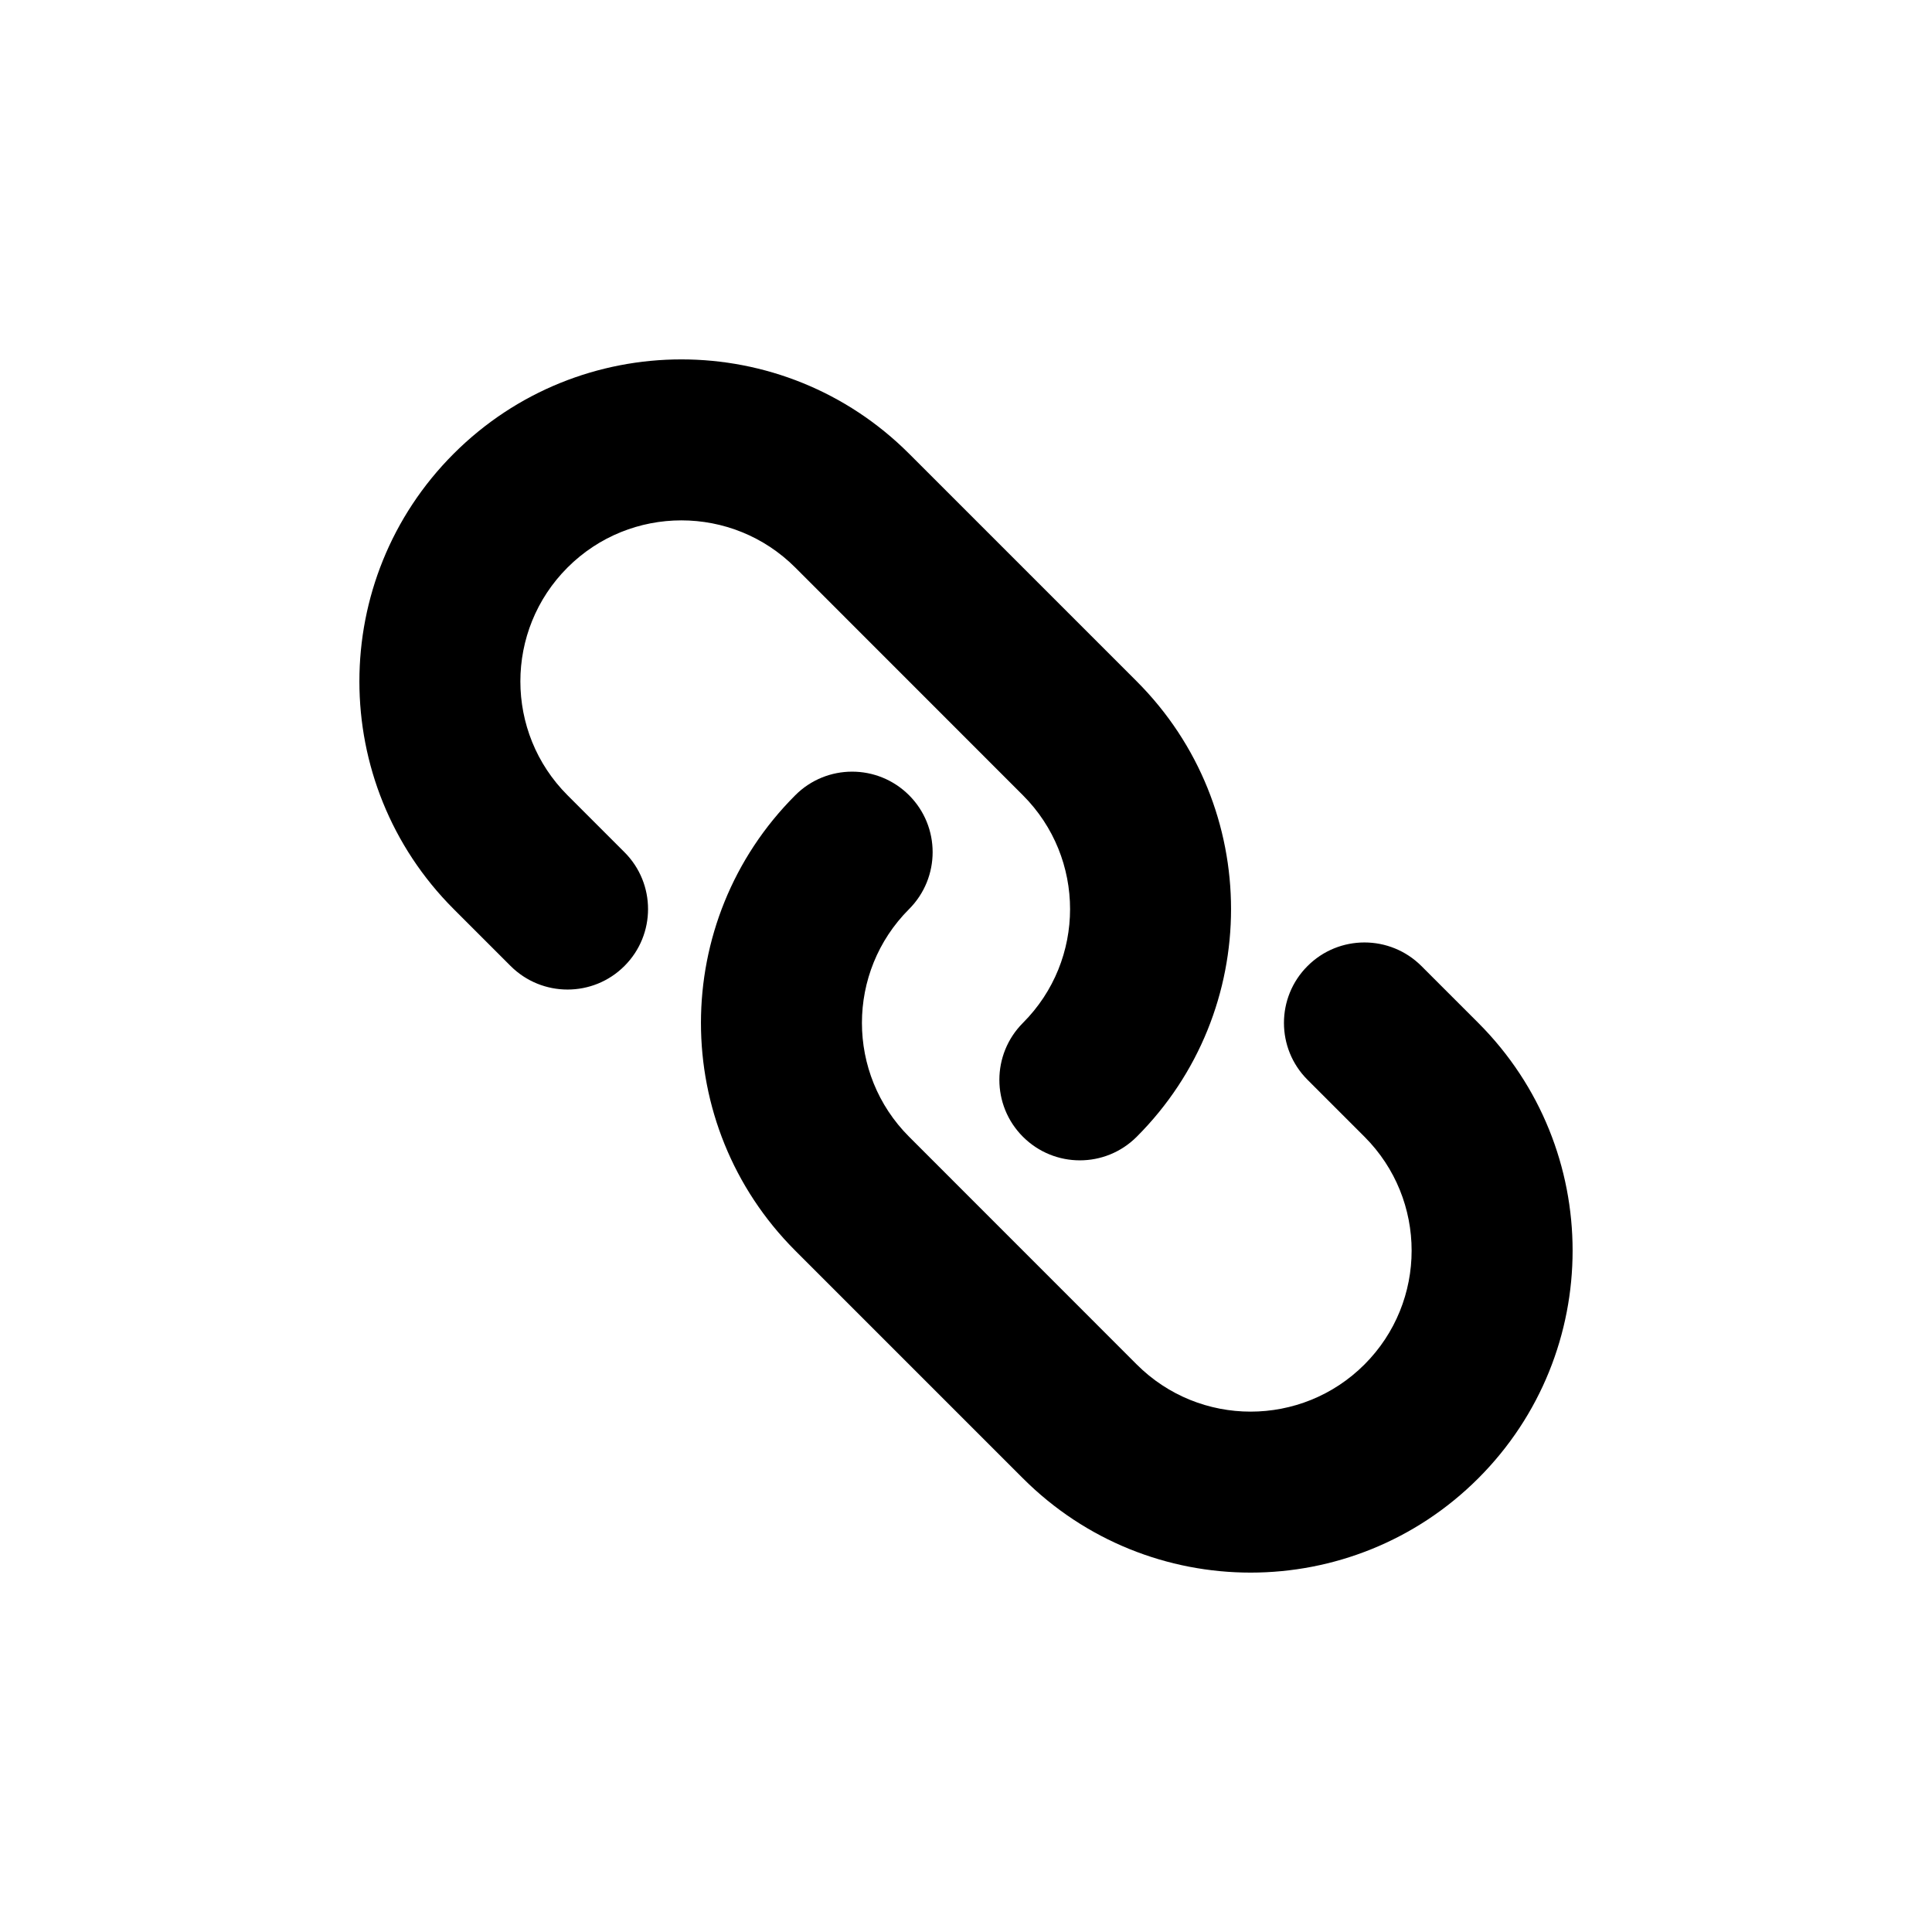
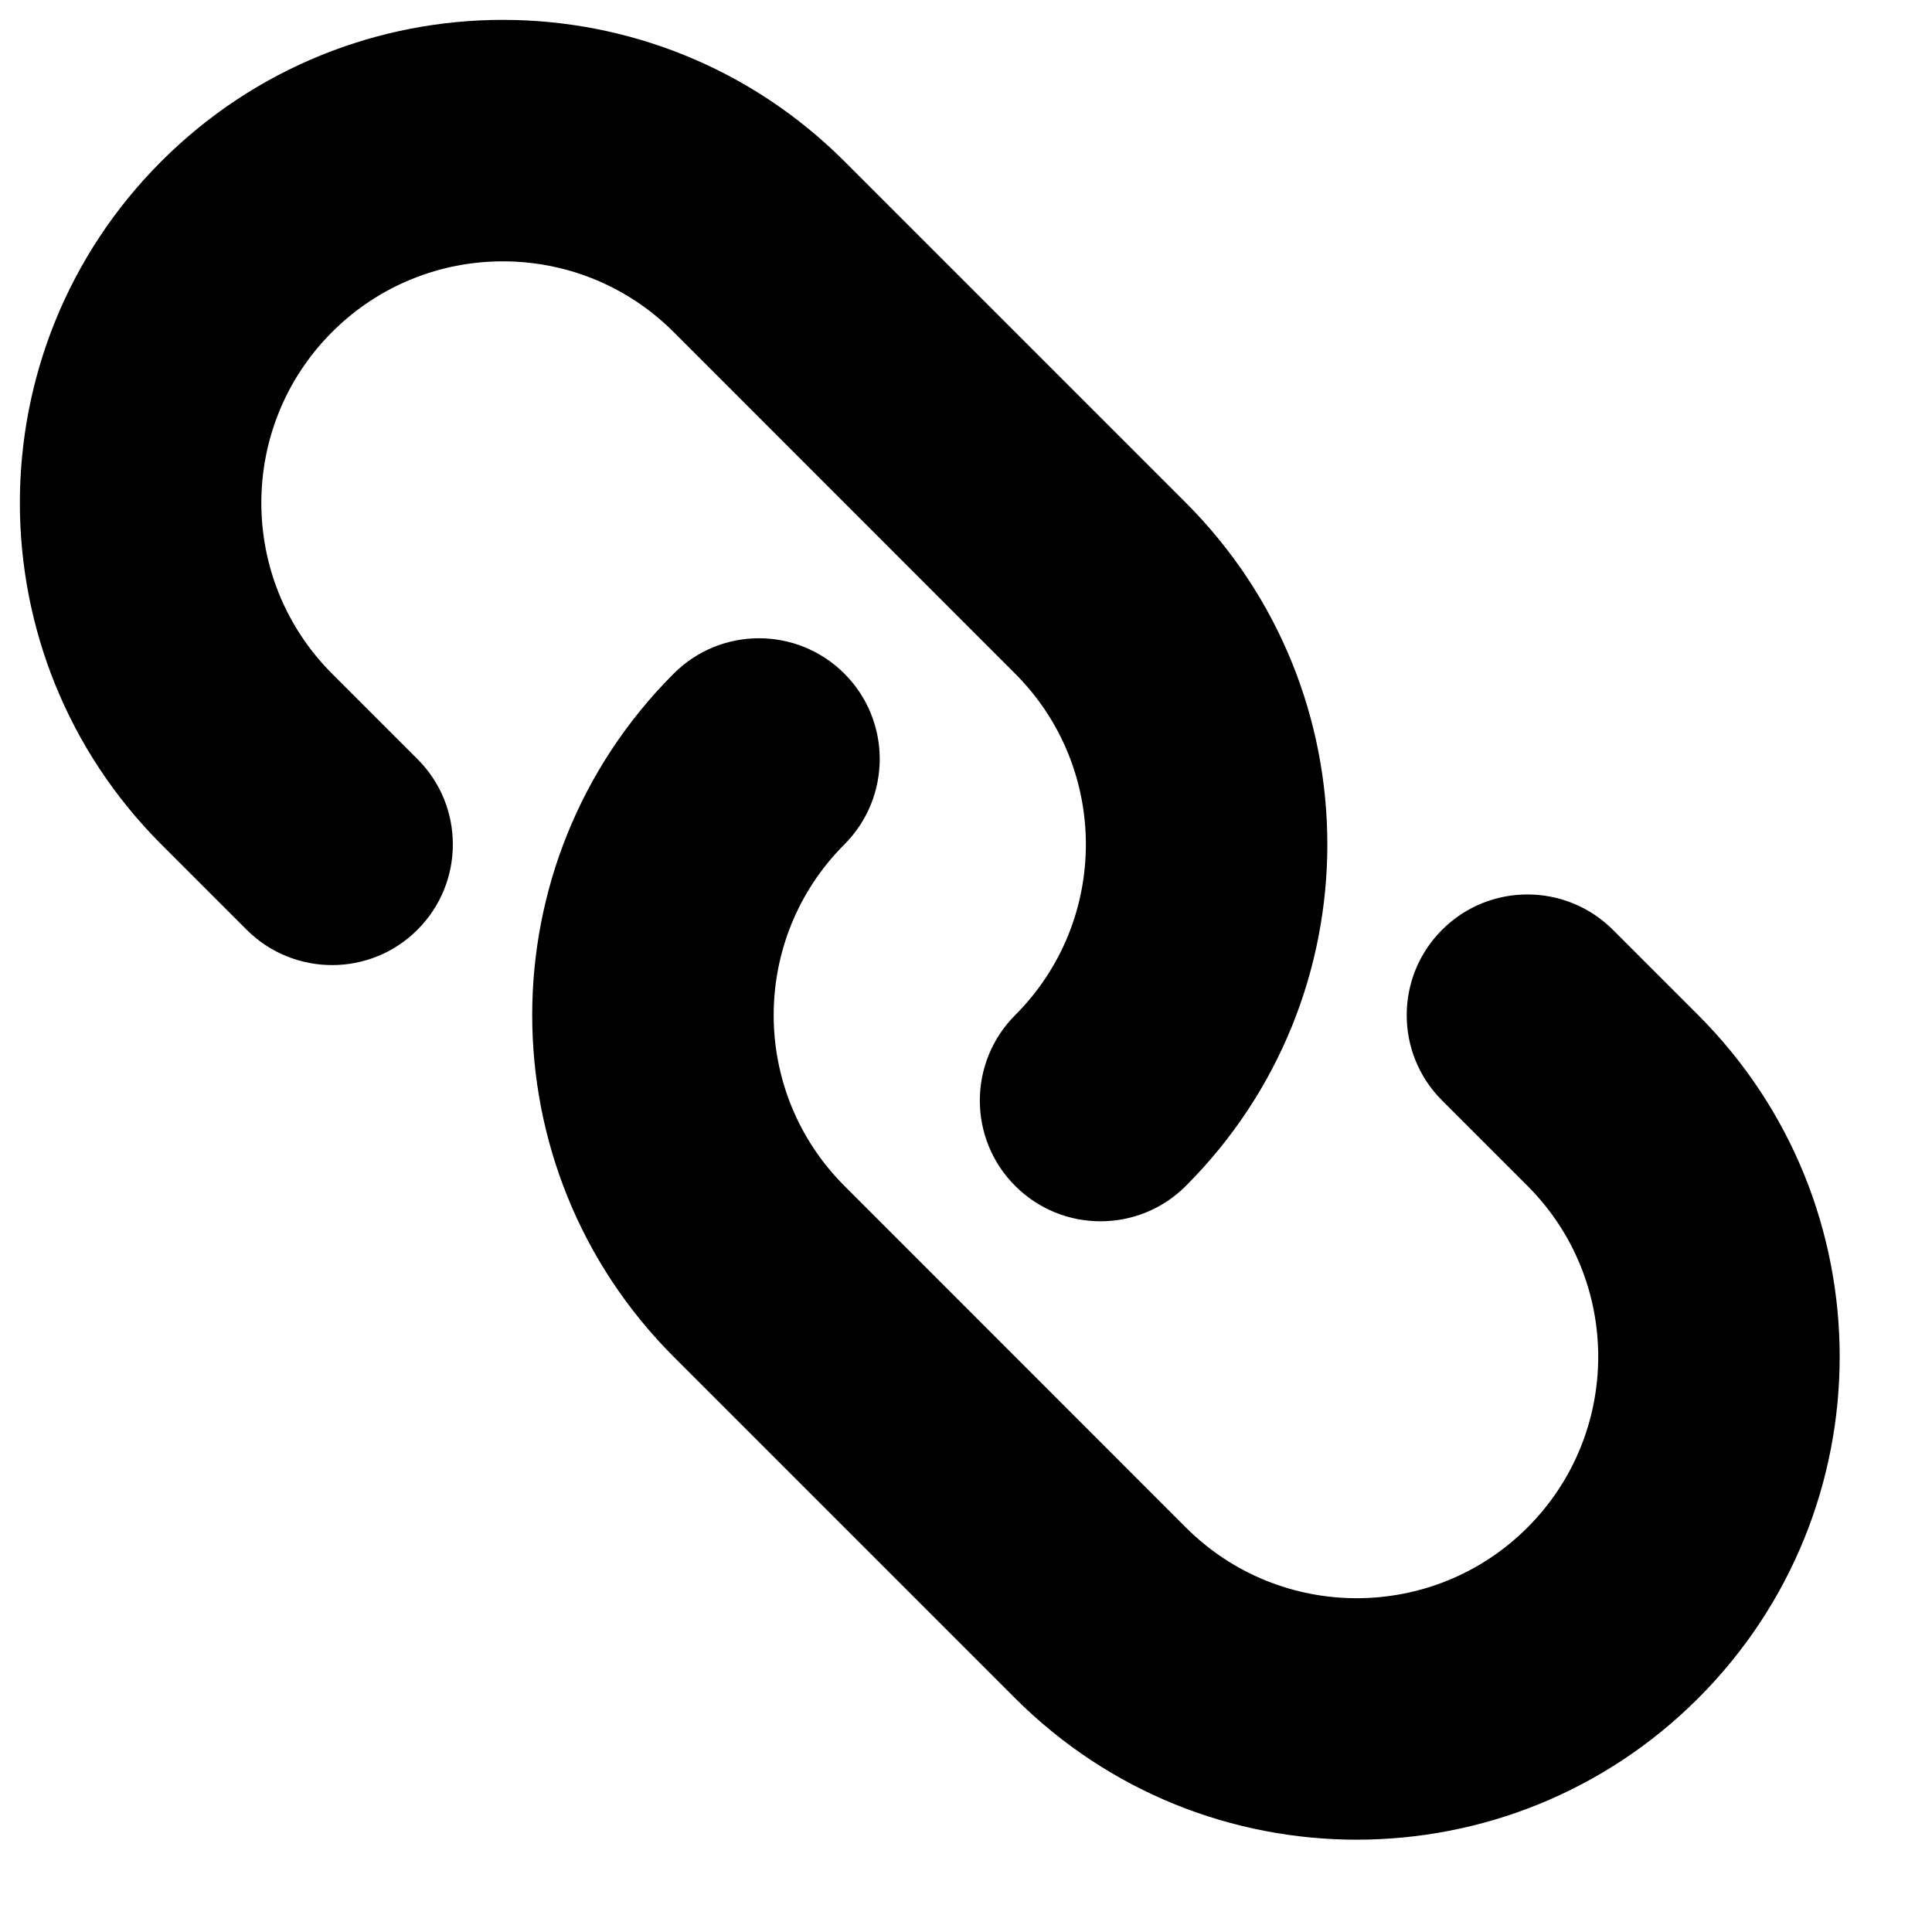
- <svg xmlns="http://www.w3.org/2000/svg" width="40px" height="40px" viewBox="0 0 24 24" fill="none">
+ <svg xmlns="http://www.w3.org/2000/svg" width="40px" height="40px" viewBox="4.3 4.3 16 16" fill="none">
  <path fill-rule="evenodd" clip-rule="evenodd" d="M5.636 5.636C7.198 4.074 9.731 4.074 11.293 5.636L14.121 8.464C15.683 10.027 15.683 12.559 14.121 14.121C13.731 14.512 13.098 14.512 12.707 14.121C12.317 13.731 12.317 13.098 12.707 12.707C13.488 11.926 13.488 10.66 12.707 9.879L9.879 7.05C9.098 6.269 7.831 6.269 7.05 7.05C6.269 7.831 6.269 9.098 7.05 9.879L7.757 10.586C8.148 10.976 8.148 11.61 7.757 12C7.367 12.39 6.734 12.39 6.343 12L5.636 11.293C4.074 9.731 4.074 7.198 5.636 5.636ZM11.293 9.879C11.683 10.269 11.683 10.902 11.293 11.293C10.512 12.074 10.512 13.34 11.293 14.121L14.121 16.95C14.902 17.731 16.169 17.731 16.95 16.95C17.731 16.169 17.731 14.902 16.95 14.121L16.243 13.414C15.852 13.024 15.852 12.39 16.243 12C16.633 11.61 17.266 11.61 17.657 12L18.364 12.707C19.926 14.269 19.926 16.802 18.364 18.364C16.802 19.926 14.269 19.926 12.707 18.364L9.879 15.536C8.317 13.973 8.317 11.441 9.879 9.879C10.269 9.488 10.902 9.488 11.293 9.879Z" fill="#000000" />
</svg>
